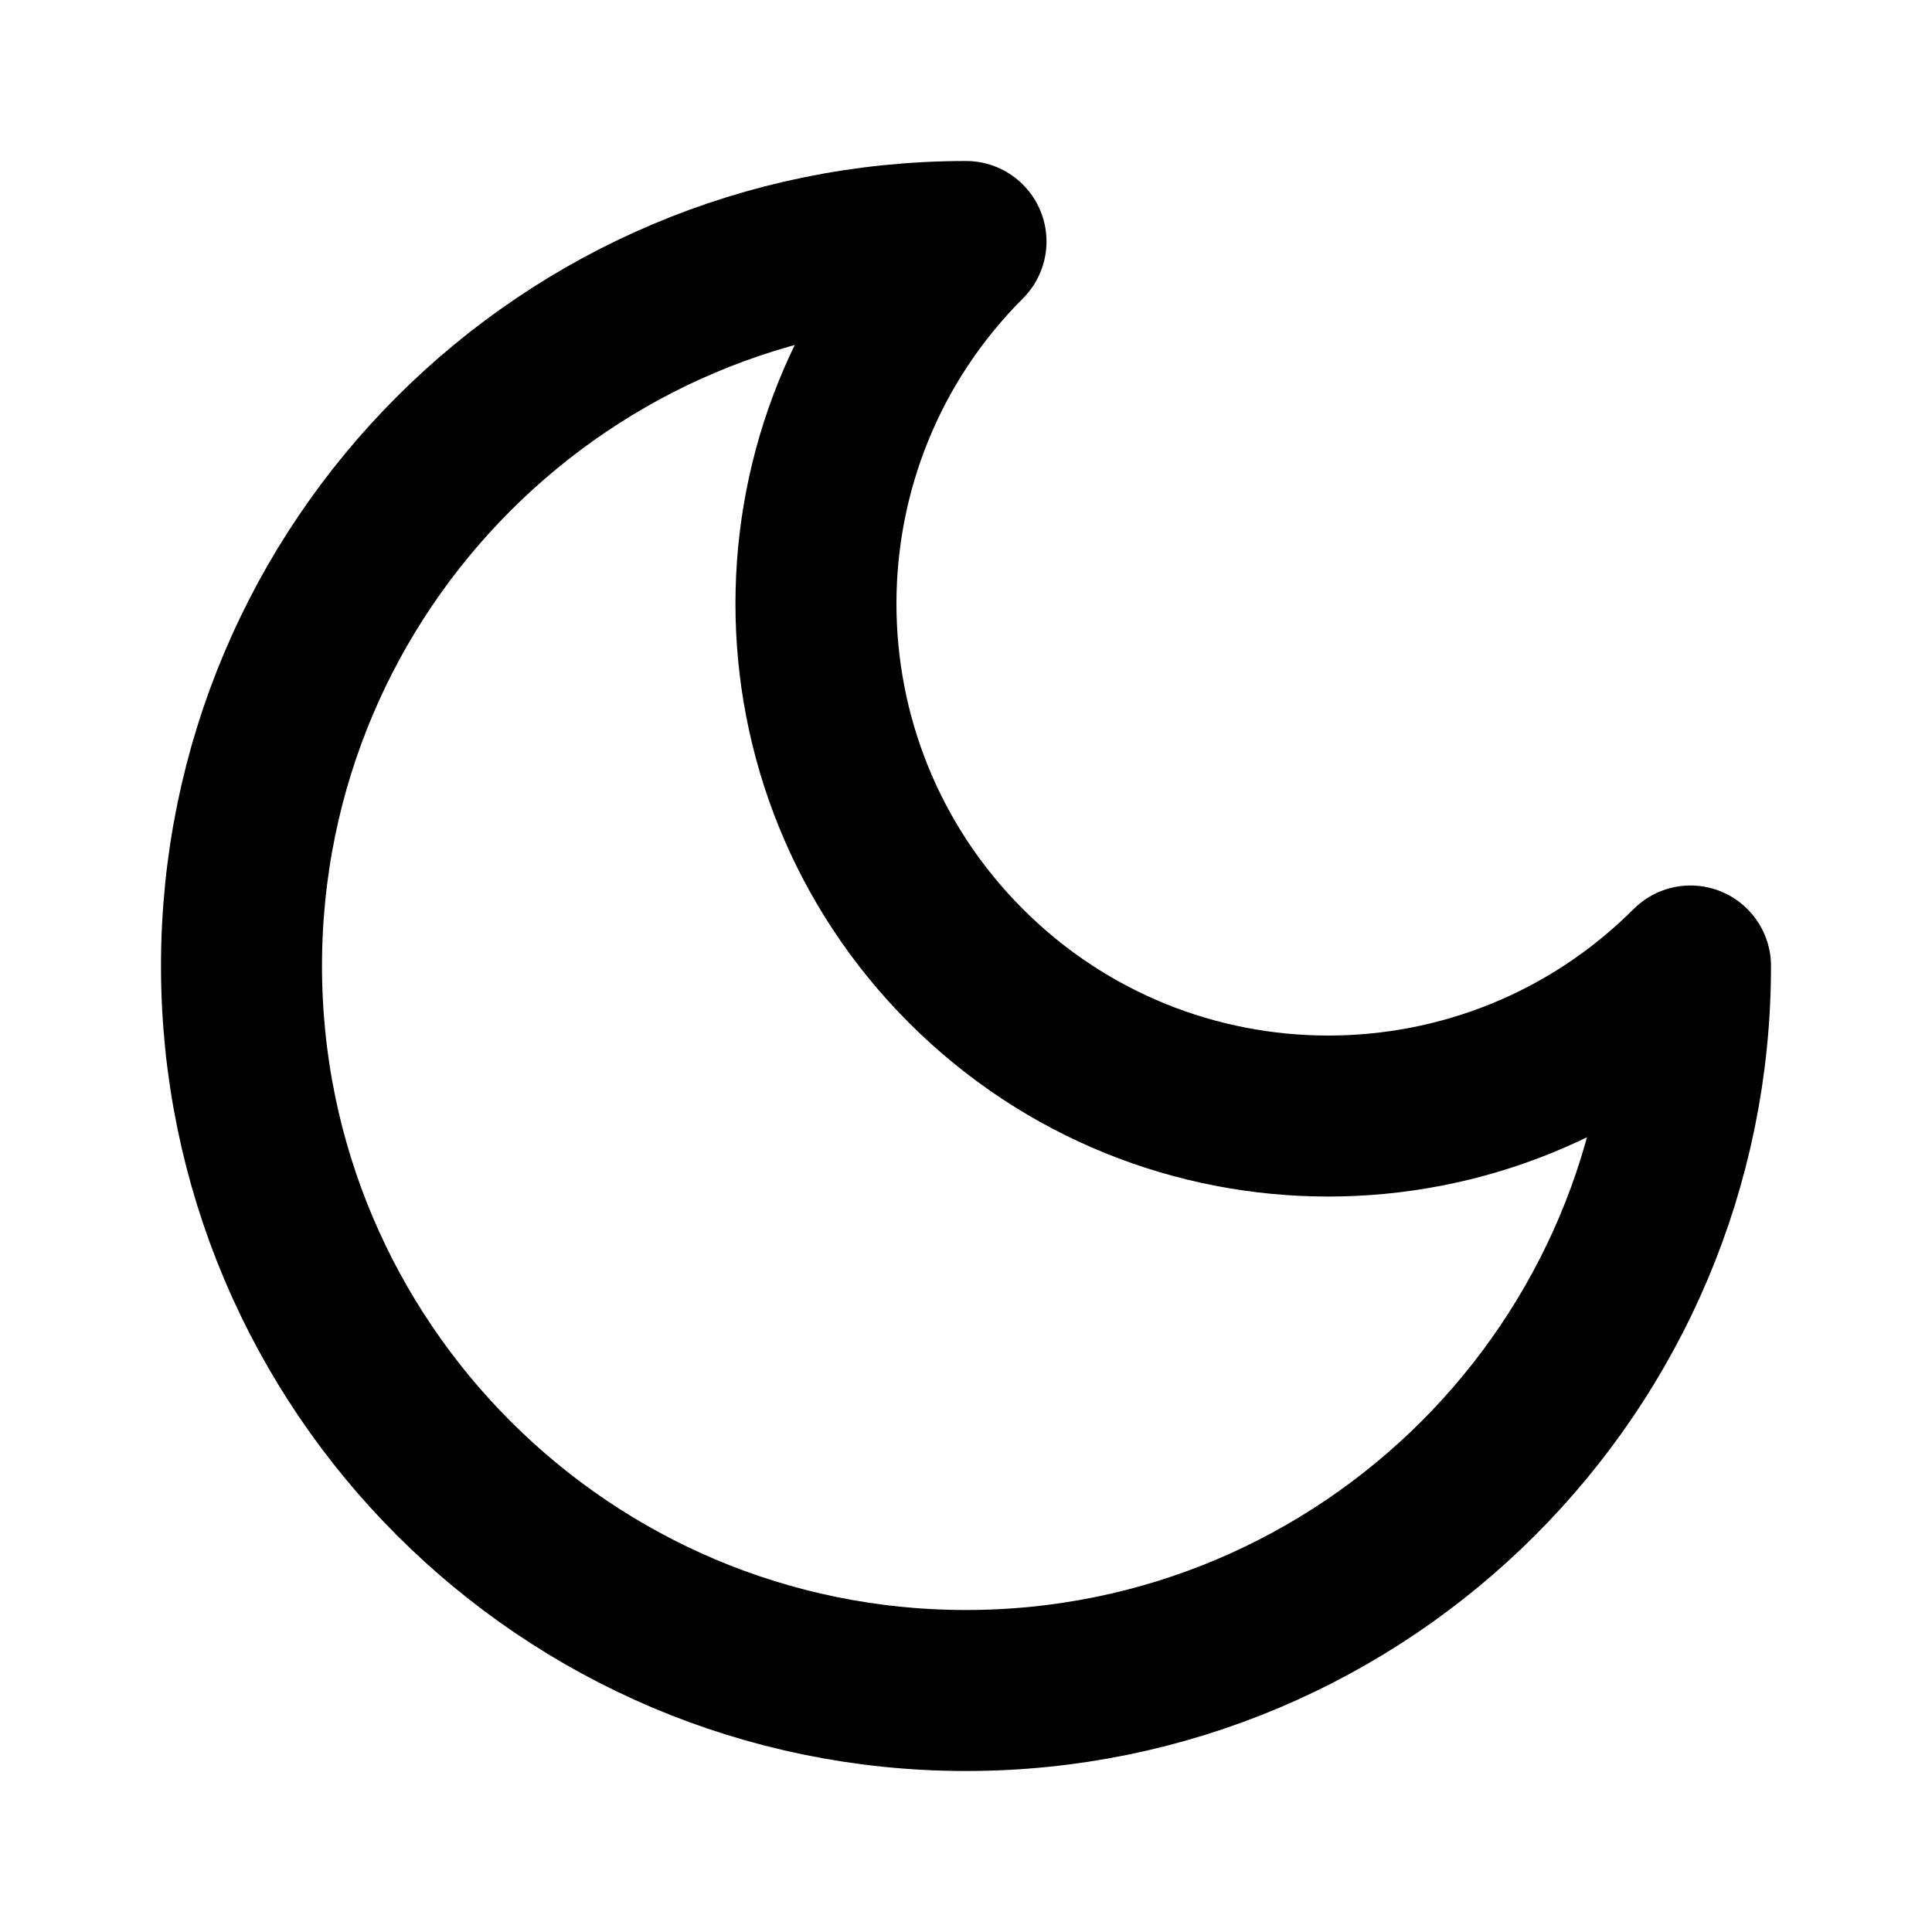
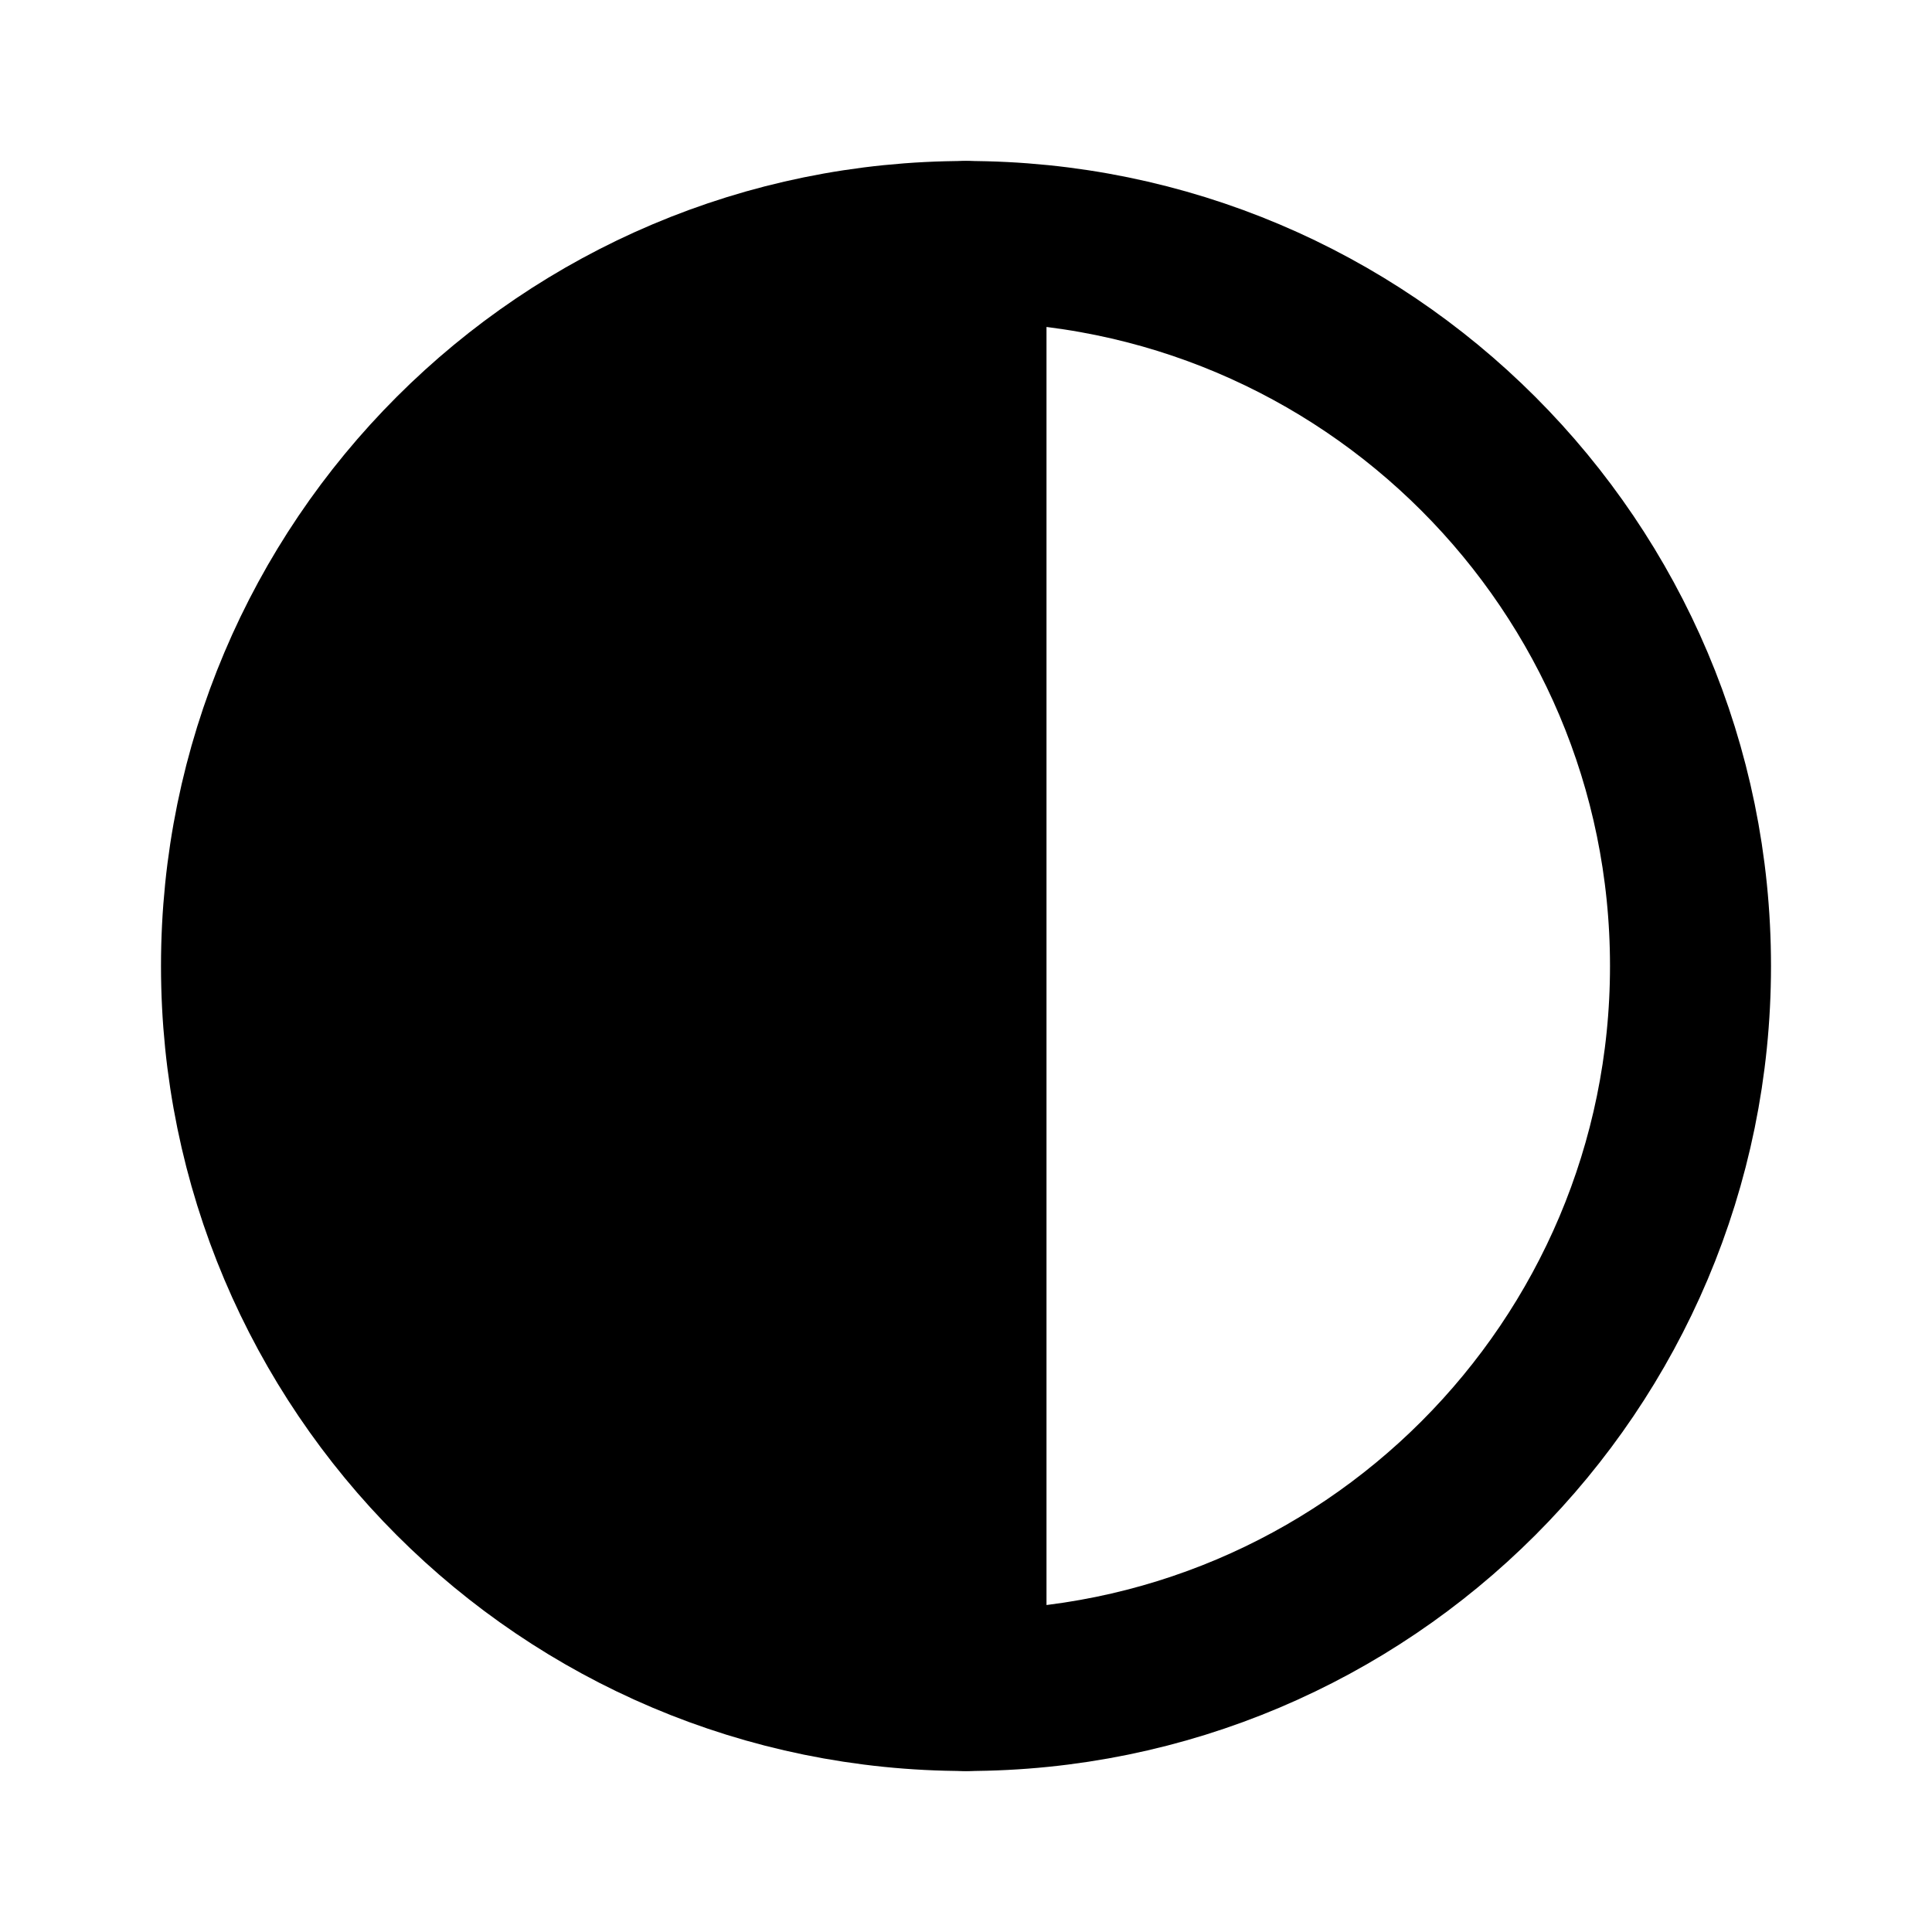
<svg xmlns="http://www.w3.org/2000/svg" width="24" height="24" viewBox="0 0 24 24" fill="none" stroke="currentColor" stroke-width="2" stroke-linecap="round" stroke-linejoin="round">
-   <path d="M12 3a6 6 0 0 0 9 9 9 9 0 1 1-9-9z" />
+   <circle cx="12" cy="12" r="9" />
+   <path d="M12 3a9 9 0 0 0 0 18Z" fill="currentColor" stroke="none" />
+   <path d="M12 3v18" />
</svg>
